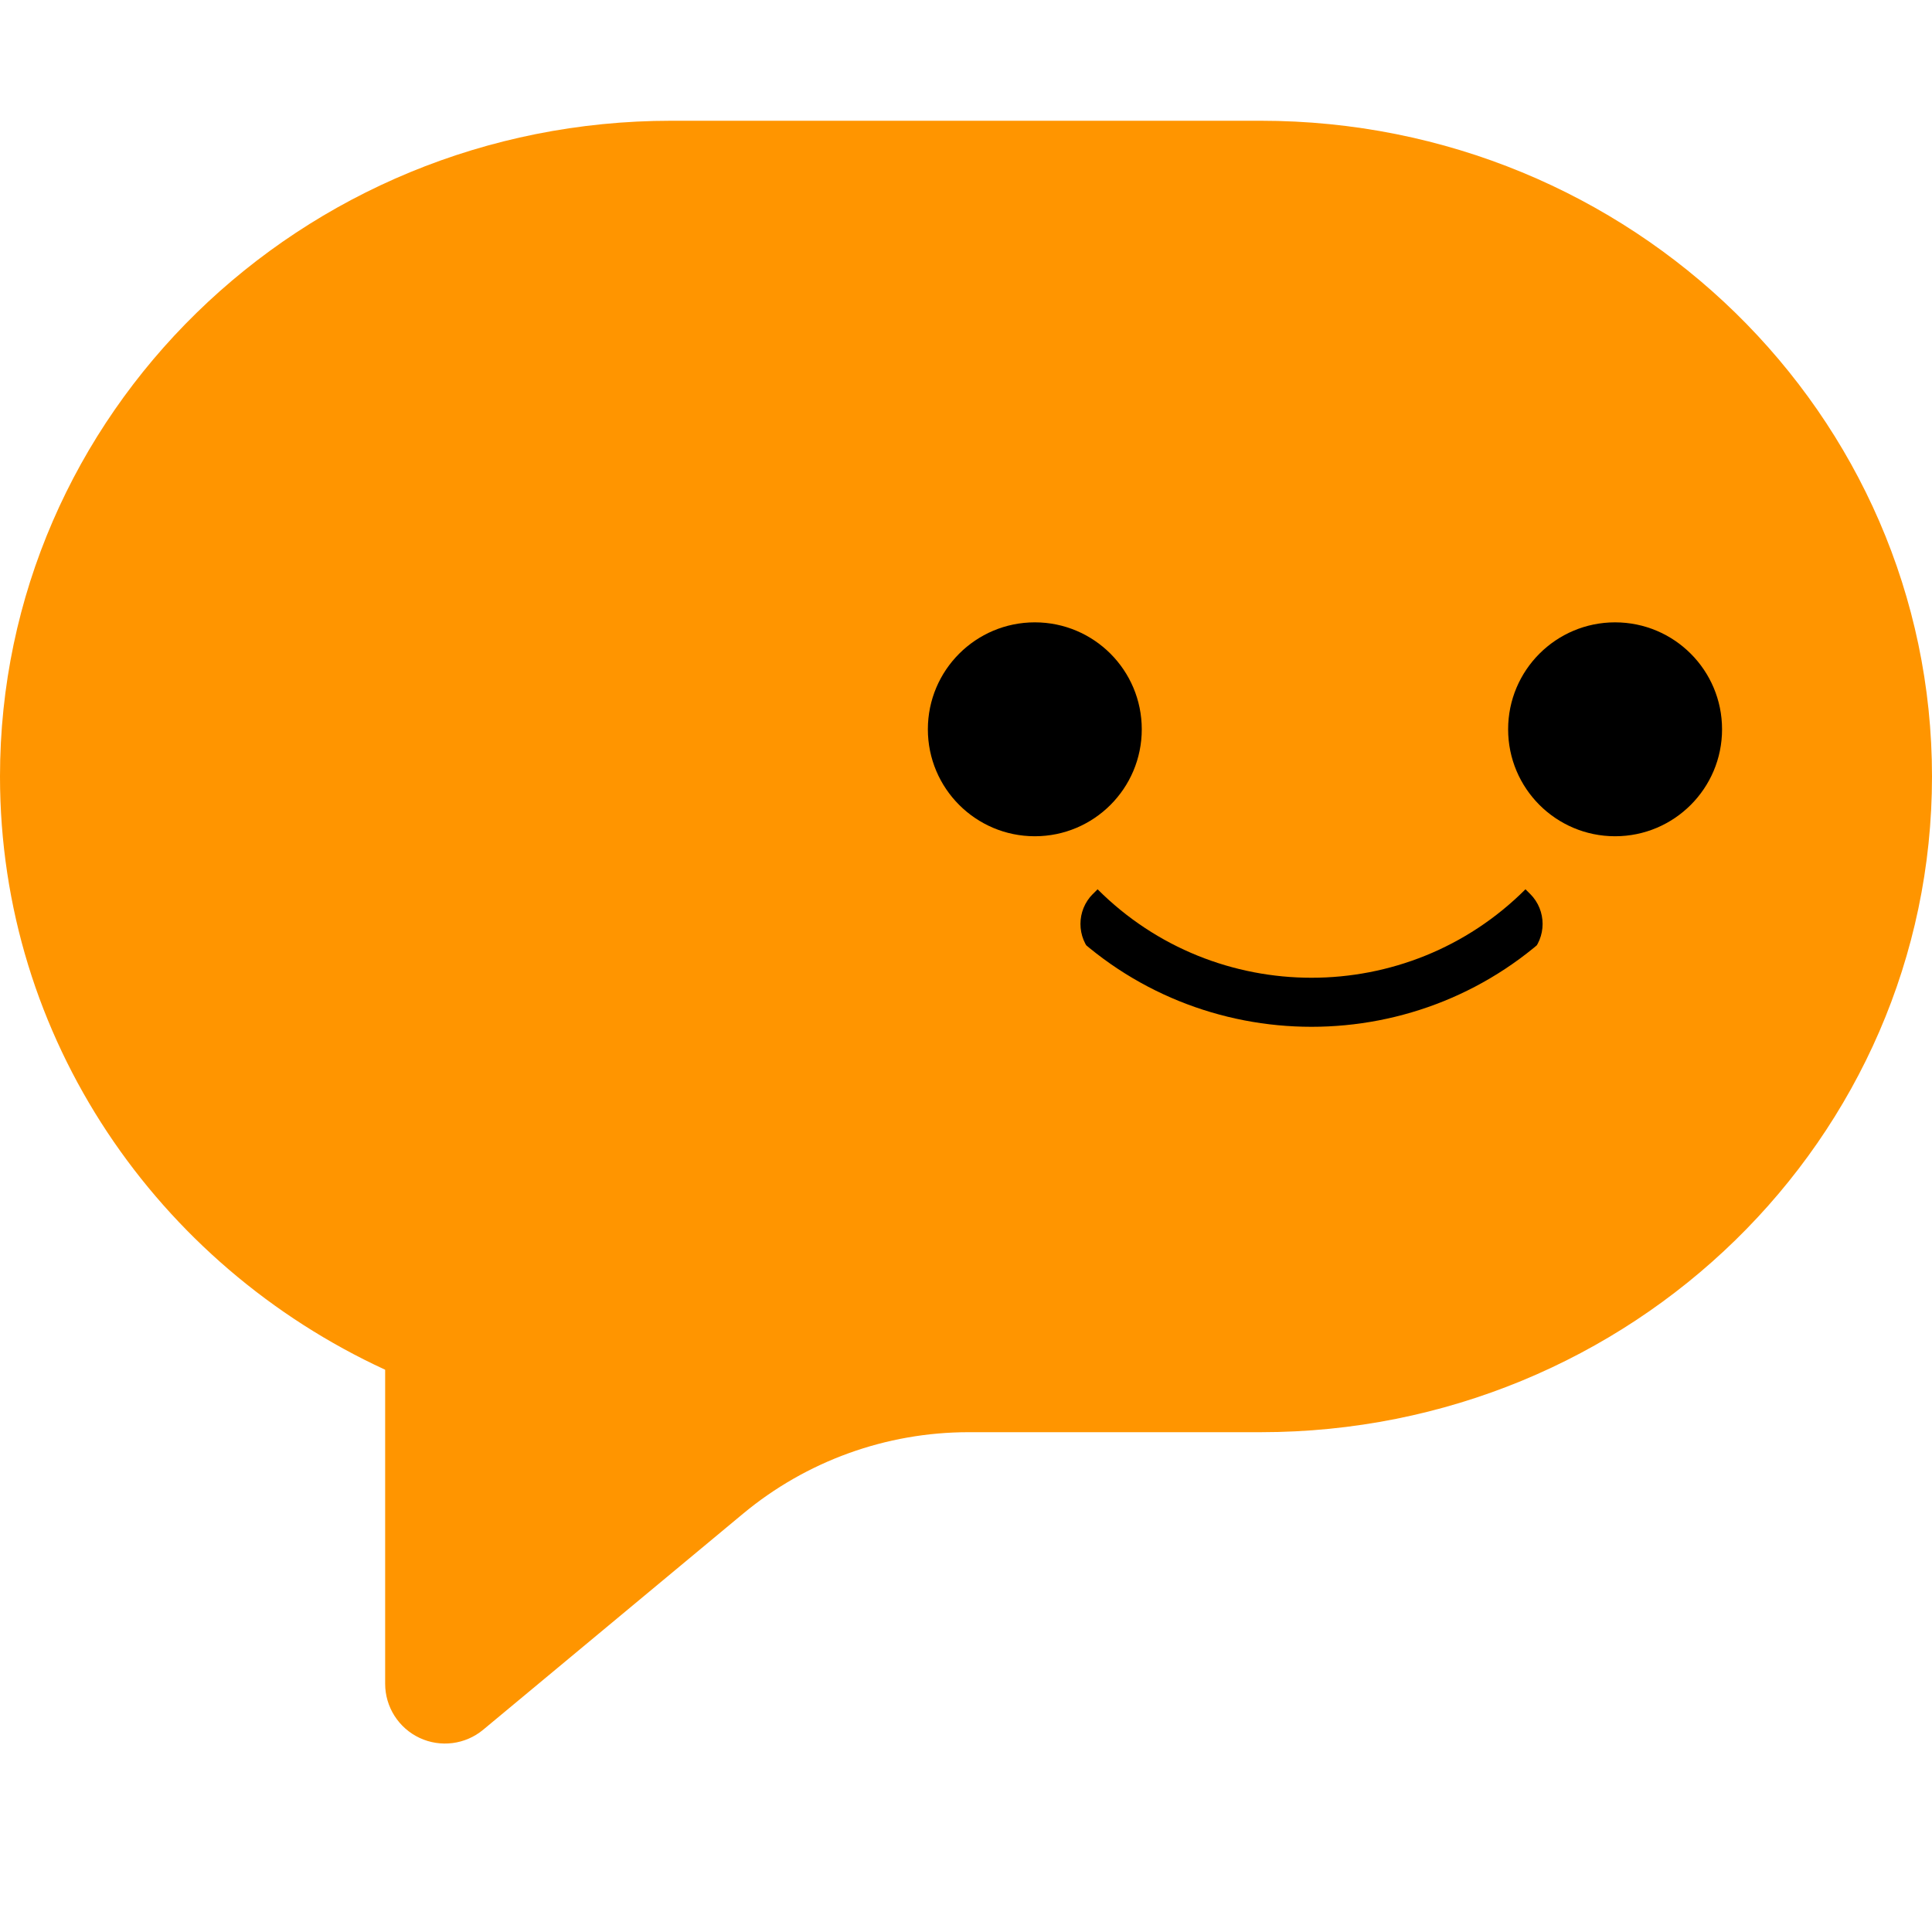
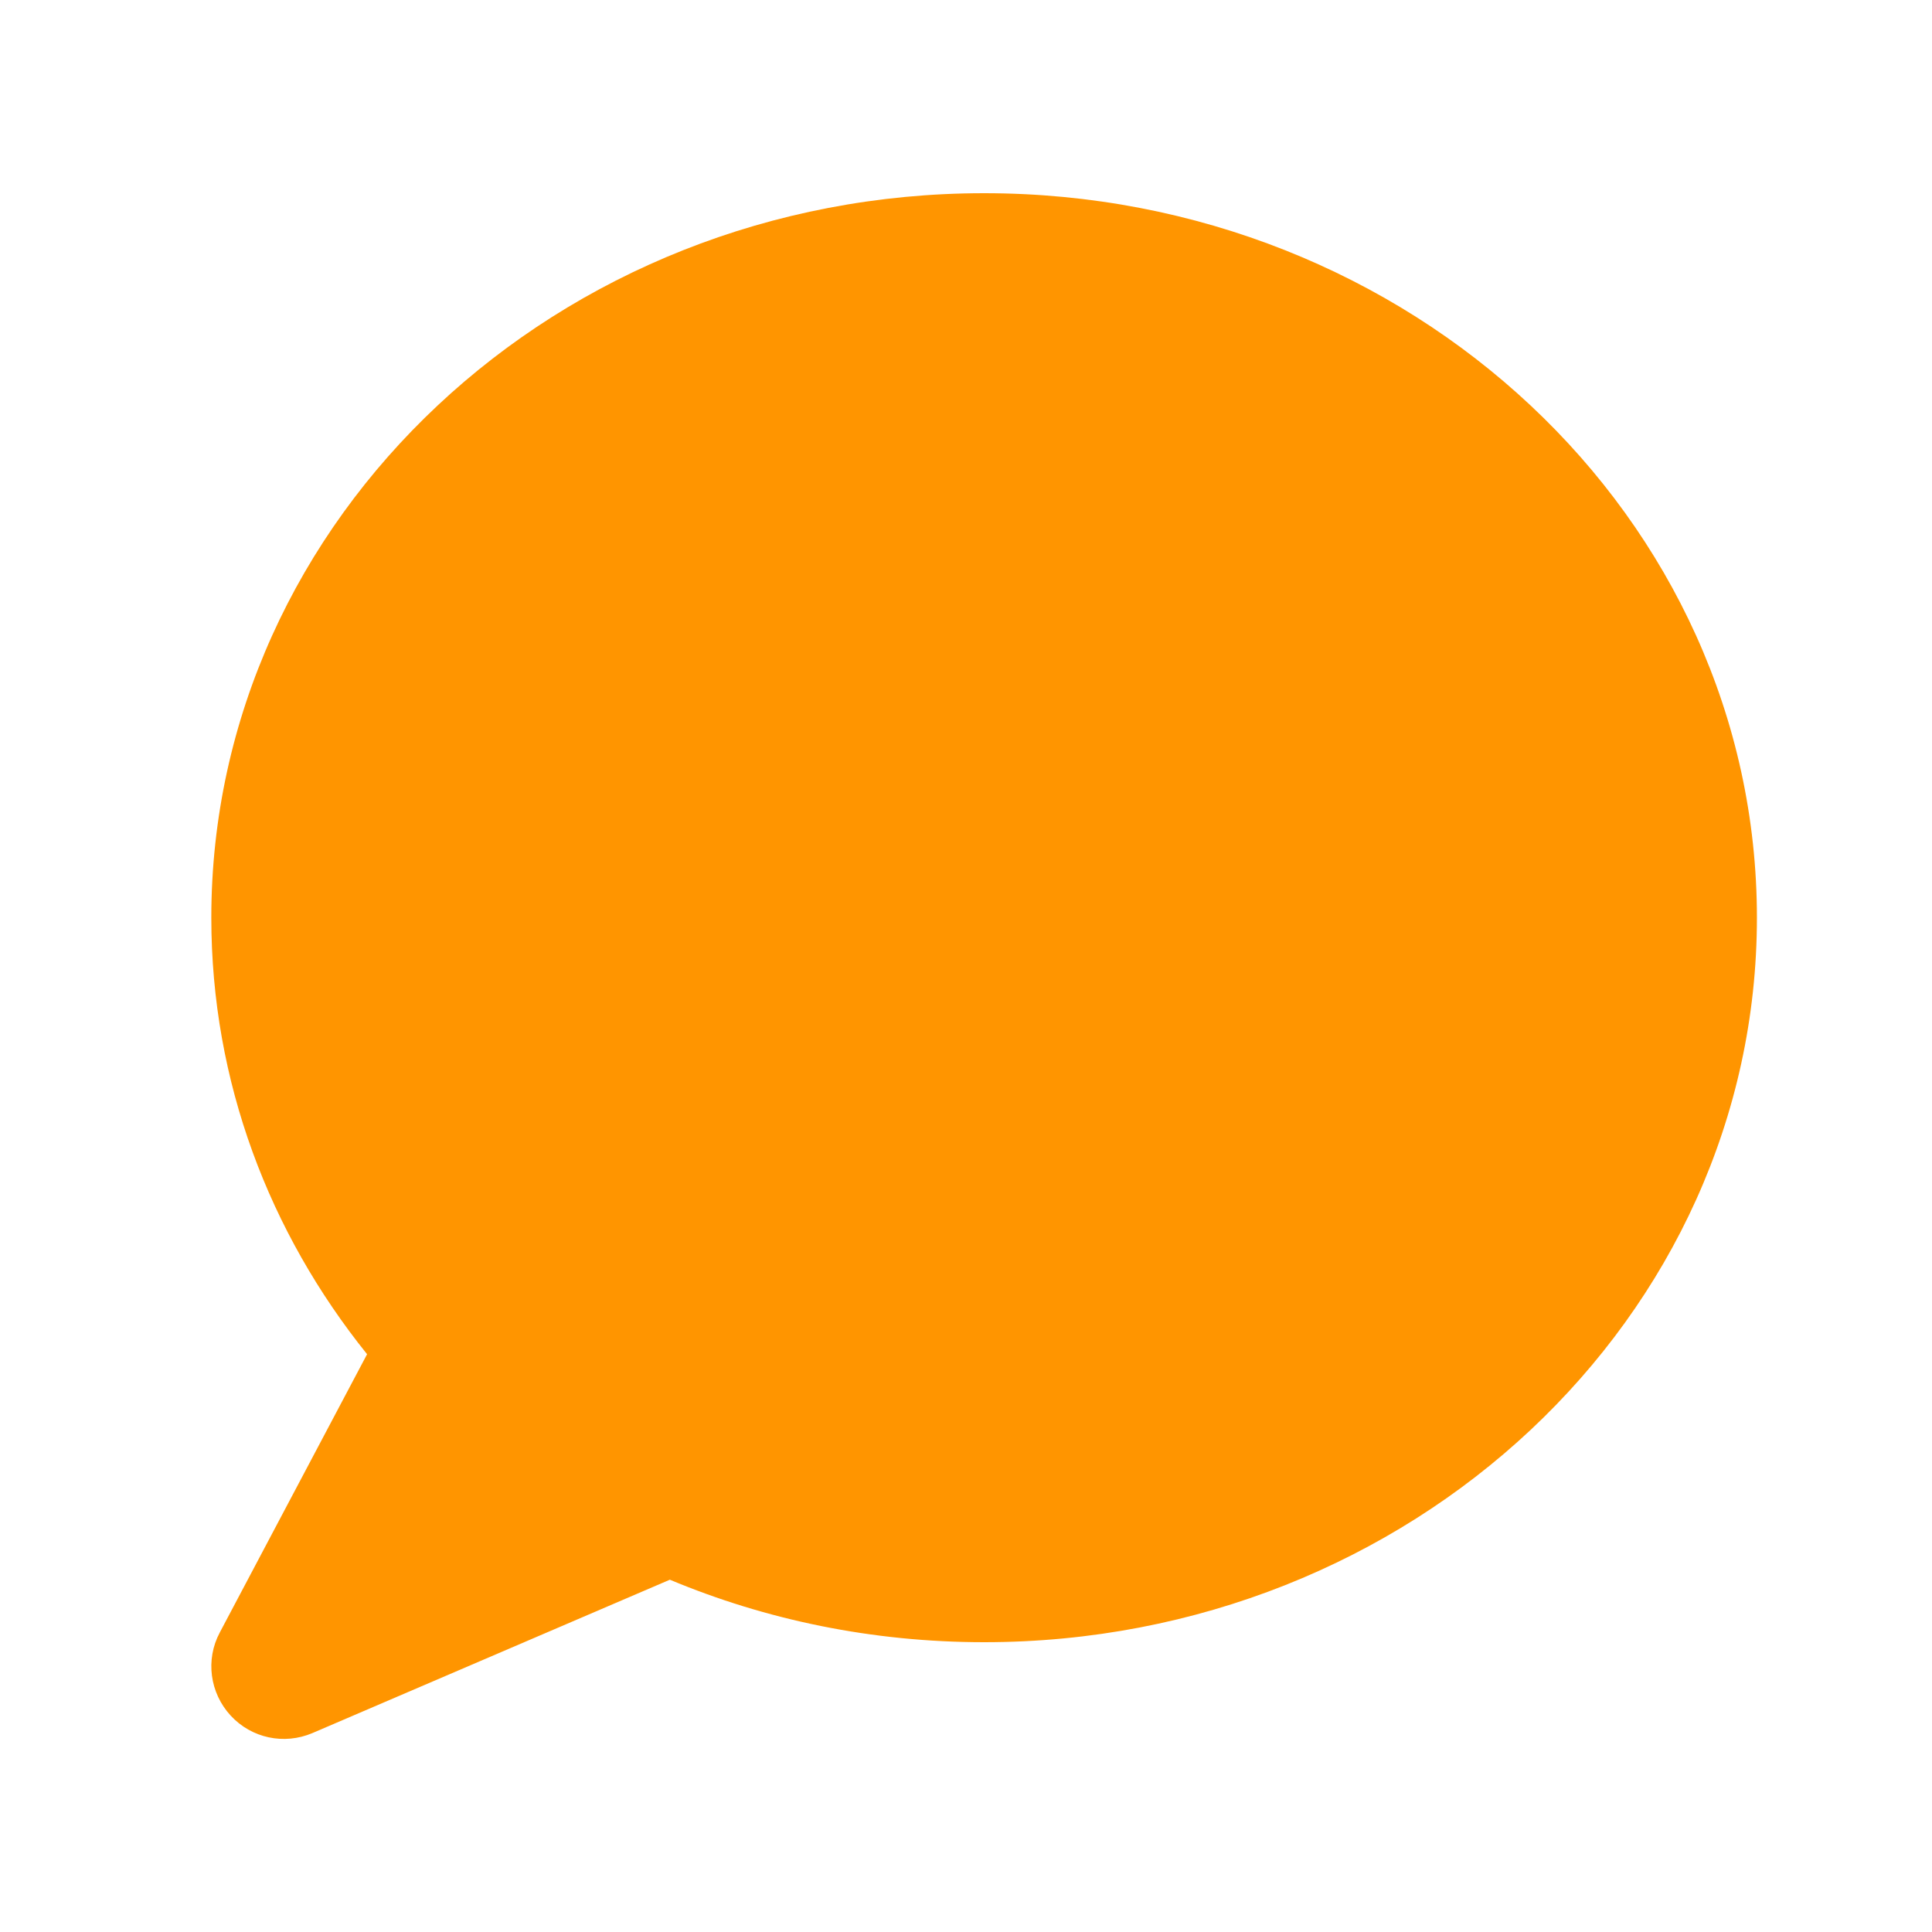
- <svg xmlns="http://www.w3.org/2000/svg" width="500" viewBox="0 0 375 375" height="500" version="1.2">
+ <svg xmlns="http://www.w3.org/2000/svg" id="Layer_1" version="1.1" viewBox="0 0 640 640">
  <defs>
-     <clipPath id="a">
-       <path d="M0 23h375v315.746H0Zm0 0" />
-     </clipPath>
-     <clipPath id="b">
-       <path d="M244.695 23.438H130.293C58.328 23.438 0 80.422 0 150.715c0 50.887 30.578 94.785 74.758 115.148v60.95c0 4.503 2.605 8.597 6.68 10.511a11.61 11.61 0 0 0 12.351-1.586l50.43-41.925a68.5 68.5 0 0 1 43.785-15.825h56.691c71.97 0 130.305-56.984 130.305-127.277.004-70.29-58.336-127.274-130.305-127.274m0 0" />
-     </clipPath>
-     <clipPath id="d">
-       <path d="M0 .281h375v315.465H0Zm0 0" />
-     </clipPath>
-     <clipPath id="e">
-       <path d="M244.695.438H130.293C58.328.438 0 57.422 0 127.715c0 50.887 30.578 94.785 74.758 115.148v60.95c0 4.503 2.605 8.597 6.68 10.511a11.61 11.61 0 0 0 12.351-1.586l50.43-41.925a68.5 68.5 0 0 1 43.785-15.825h56.691c71.97 0 130.305-56.984 130.305-127.277C375.004 57.42 316.664.438 244.695.438m0 0" />
-     </clipPath>
-     <clipPath id="c">
-       <path d="M0 0h375v316H0z" />
-     </clipPath>
-     <clipPath id="f">
-       <path d="M180.098 120.797h41.52v41.52h-41.52Zm0 0" />
-     </clipPath>
-     <clipPath id="g">
-       <path d="M200.86 120.797c-11.465 0-20.762 9.293-20.762 20.762 0 11.464 9.297 20.757 20.761 20.757 11.465 0 20.758-9.293 20.758-20.757 0-11.47-9.293-20.762-20.758-20.762m0 0" />
-     </clipPath>
-     <clipPath id="i">
-       <path d="M.098.797h41.52v41.52H.097Zm0 0" />
-     </clipPath>
-     <clipPath id="j">
-       <path d="M20.86.797C9.394.797.097 10.09.097 21.559c0 11.464 9.297 20.757 20.761 20.757 11.465 0 20.758-9.293 20.758-20.757 0-11.47-9.293-20.762-20.758-20.762m0 0" />
-     </clipPath>
-     <clipPath id="h">
-       <path d="M0 0h42v43H0z" />
-     </clipPath>
-     <clipPath id="k">
-       <path d="M292.727 120.797h41.523v41.52h-41.523Zm0 0" />
-     </clipPath>
-     <clipPath id="l">
-       <path d="M313.488 120.797c-11.465 0-20.761 9.293-20.761 20.762 0 11.464 9.296 20.757 20.761 20.757s20.762-9.293 20.762-20.757c0-11.47-9.297-20.762-20.762-20.762m0 0" />
-     </clipPath>
-     <clipPath id="n">
-       <path d="M.727.797H42.25v41.52H.727Zm0 0" />
-     </clipPath>
-     <clipPath id="o">
-       <path d="M21.488.797C10.023.797.727 10.09.727 21.559c0 11.464 9.296 20.757 20.761 20.757S42.25 33.023 42.25 21.56C42.25 10.09 32.953.798 21.488.798m0 0" />
-     </clipPath>
-     <clipPath id="m">
-       <path d="M0 0h43v43H0z" />
-     </clipPath>
-     <clipPath id="p">
-       <path d="M209 172h91v28h-91Zm0 0" />
-     </clipPath>
-     <clipPath id="q">
-       <path d="m254.566 227.602-48.789-48.79 48.79-48.789 48.788 48.79Zm0 0" />
-     </clipPath>
-     <clipPath id="r">
-       <path d="M260.402 221.77 297 185.168a8.245 8.245 0 0 0 0-11.664l-36.598-36.602c-3.222-3.222-8.449-3.222-11.668 0l-36.601 36.602a8.245 8.245 0 0 0 0 11.664l36.601 36.602a8.25 8.25 0 0 0 11.668 0m0 0" />
-     </clipPath>
-     <clipPath id="s">
-       <path d="m254.566 227.602-48.257-48.258 48.257-48.262 48.262 48.262Zm0 0" />
-     </clipPath>
-     <clipPath id="t">
-       <path d="m254.566 227.602-48.257-48.258 48.257-48.262 48.262 48.262Zm0 0" />
-     </clipPath>
-     <clipPath id="u">
-       <path d="m254.566 227.602-48.257-48.258 48.257-48.262 48.262 48.262Zm0 0" />
-     </clipPath>
+     <style>
+       .st0 {
+         fill: #ff9500;
+       }
+     </style>
  </defs>
-   <g clip-path="url(#a)">
-     <g clip-path="url(#b)">
-       <g clip-path="url(#c)" transform="translate(0 23)">
-         <g clip-path="url(#d)">
-           <g clip-path="url(#e)">
-             <path style="stroke:none;fill-rule:nonzero;fill:#ff9500;fill-opacity:1" d="M0 .438h375.55v328.125H0Zm0 0" />
-           </g>
-         </g>
-       </g>
-     </g>
-   </g>
-   <g clip-path="url(#f)">
-     <g clip-path="url(#g)">
-       <g clip-path="url(#h)" transform="translate(180 120)">
-         <g clip-path="url(#i)">
-           <g clip-path="url(#j)">
-             <path style="stroke:none;fill-rule:nonzero;fill:#000;fill-opacity:1" d="M.098.797h41.52v41.52H.097Zm0 0" />
-           </g>
-         </g>
-       </g>
-     </g>
-   </g>
-   <g clip-path="url(#k)">
-     <g clip-path="url(#l)">
-       <g clip-path="url(#m)" transform="translate(292 120)">
-         <g clip-path="url(#n)">
-           <g clip-path="url(#o)">
-             <path style="stroke:none;fill-rule:nonzero;fill:#000;fill-opacity:1" d="M.727.797H42.25v41.52H.727Zm0 0" />
-           </g>
-         </g>
-       </g>
-     </g>
-   </g>
-   <g clip-path="url(#p)">
-     <g clip-path="url(#q)">
-       <g clip-path="url(#r)">
-         <g clip-path="url(#s)">
-           <g clip-path="url(#t)">
-             <g clip-path="url(#u)">
-               <path style="stroke:none;fill-rule:nonzero;fill:#000;fill-opacity:1" d="m302.828 179.344-6.734-6.735c-22.899 22.895-60.156 22.899-83.055 0l-6.73 6.735c26.609 26.61 69.906 26.61 96.52 0m0 0" />
-             </g>
-           </g>
-         </g>
-       </g>
-     </g>
-   </g>
+   <path class="st0" d="M582,304c0,132.5-114.6,240-256,240-37.1,0-72.3-7.4-104.1-20.7l-118.4,50.8c-9.4,4-20.2,1.7-27.1-5.8s-8.4-18.5-3.6-27.5l48.8-92.2c-32.4-40.3-51.6-90.3-51.6-144.6,0-132.5,114.6-240,256-240s256,107.5,256,240Z" />
</svg>
